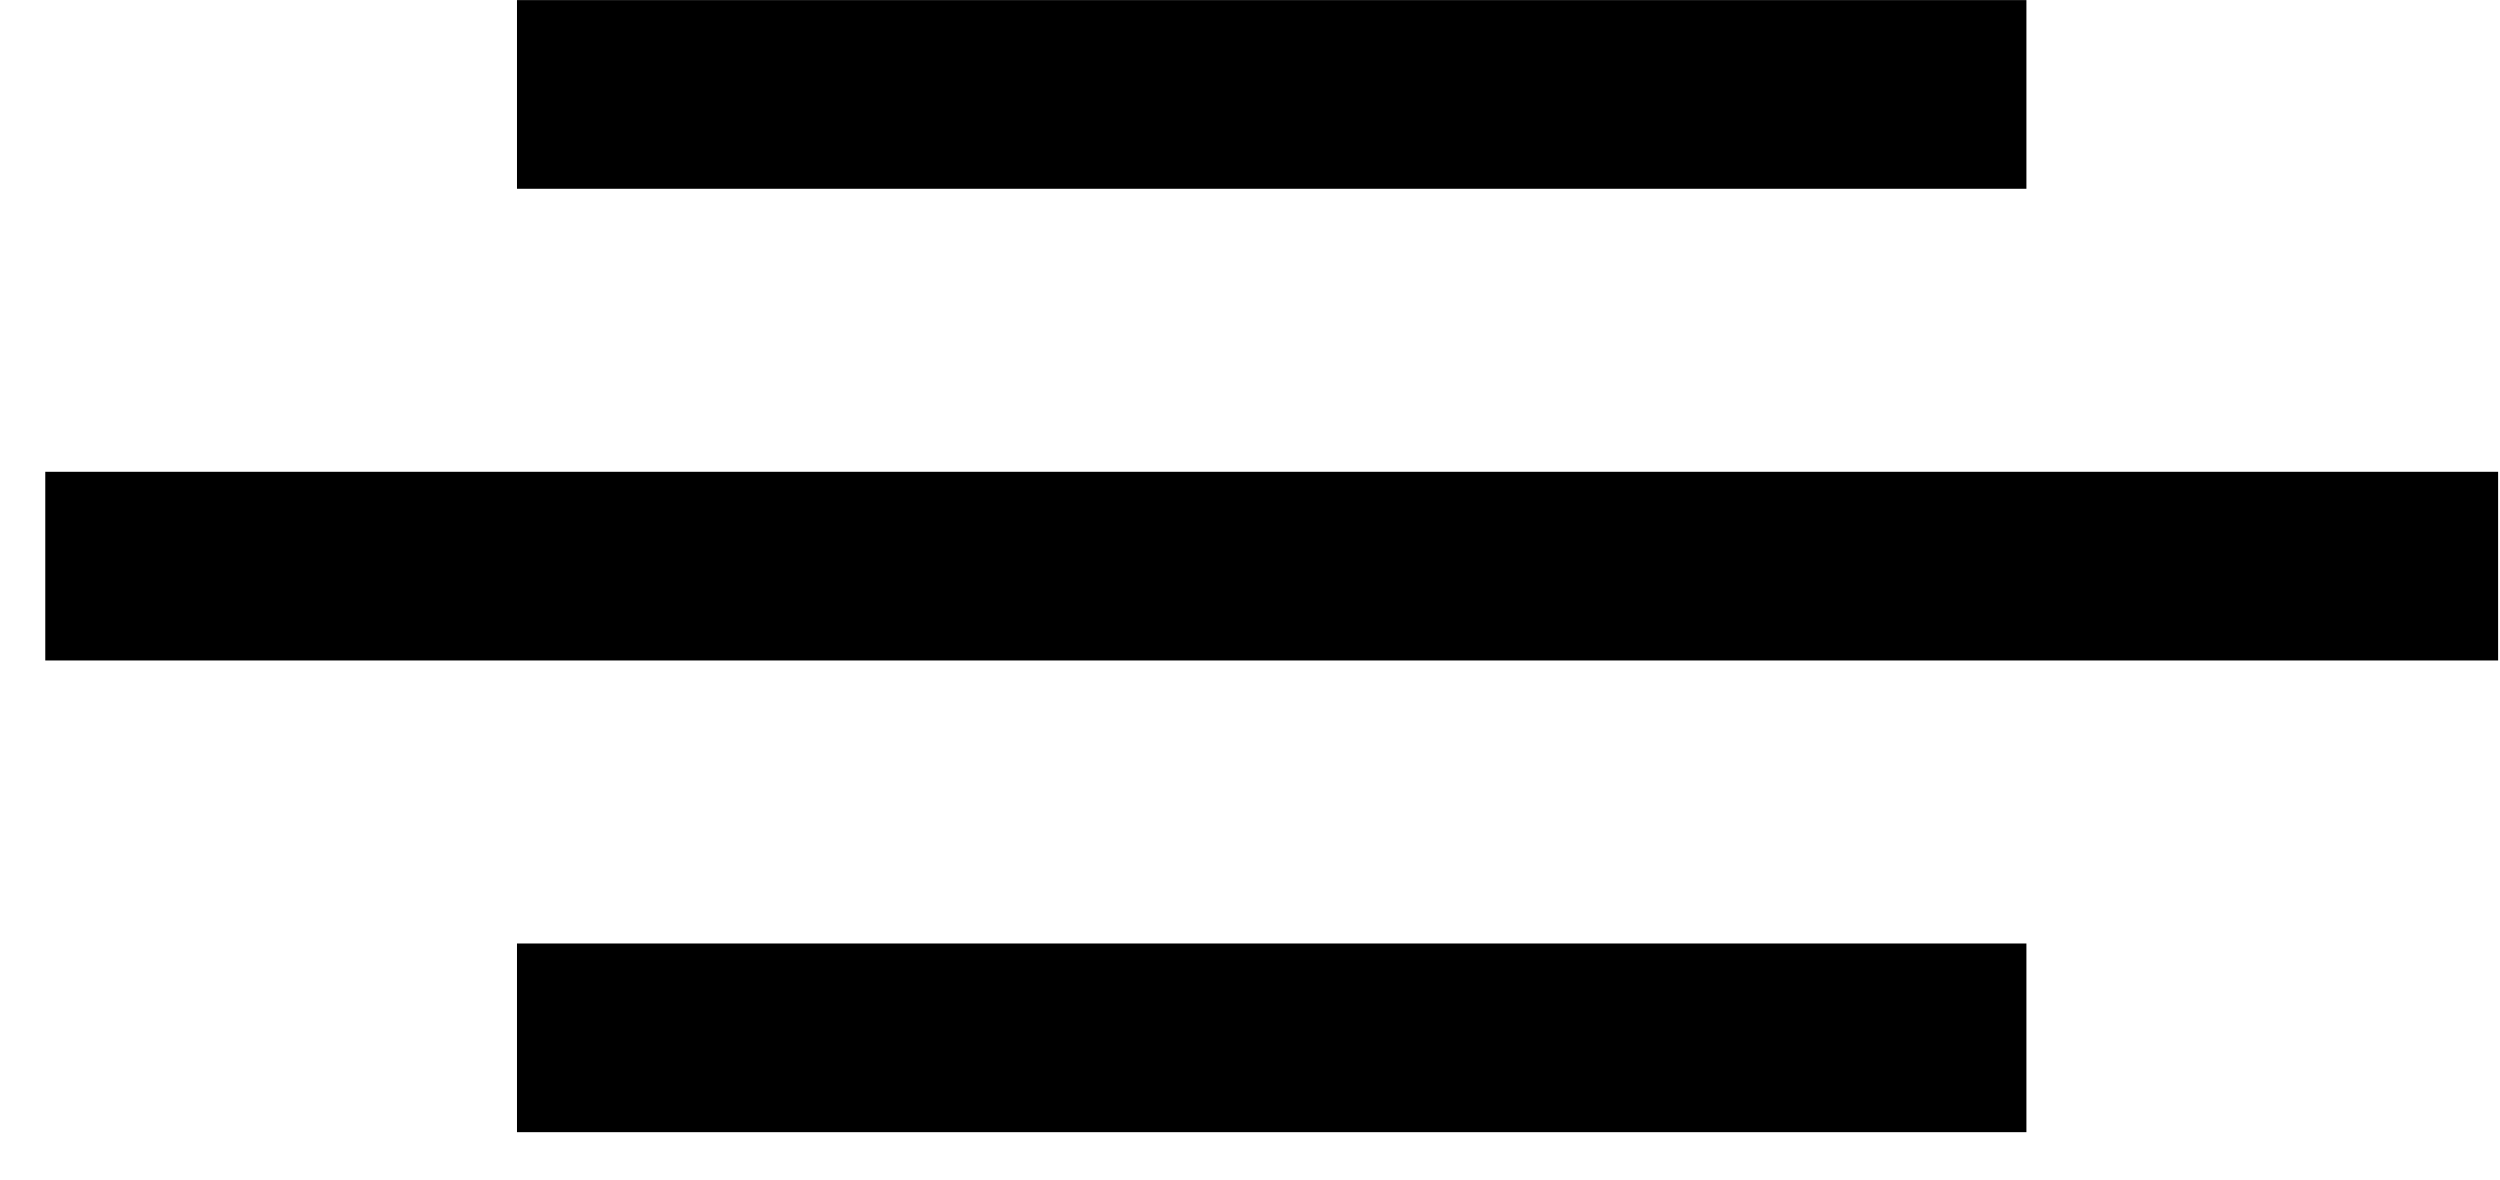
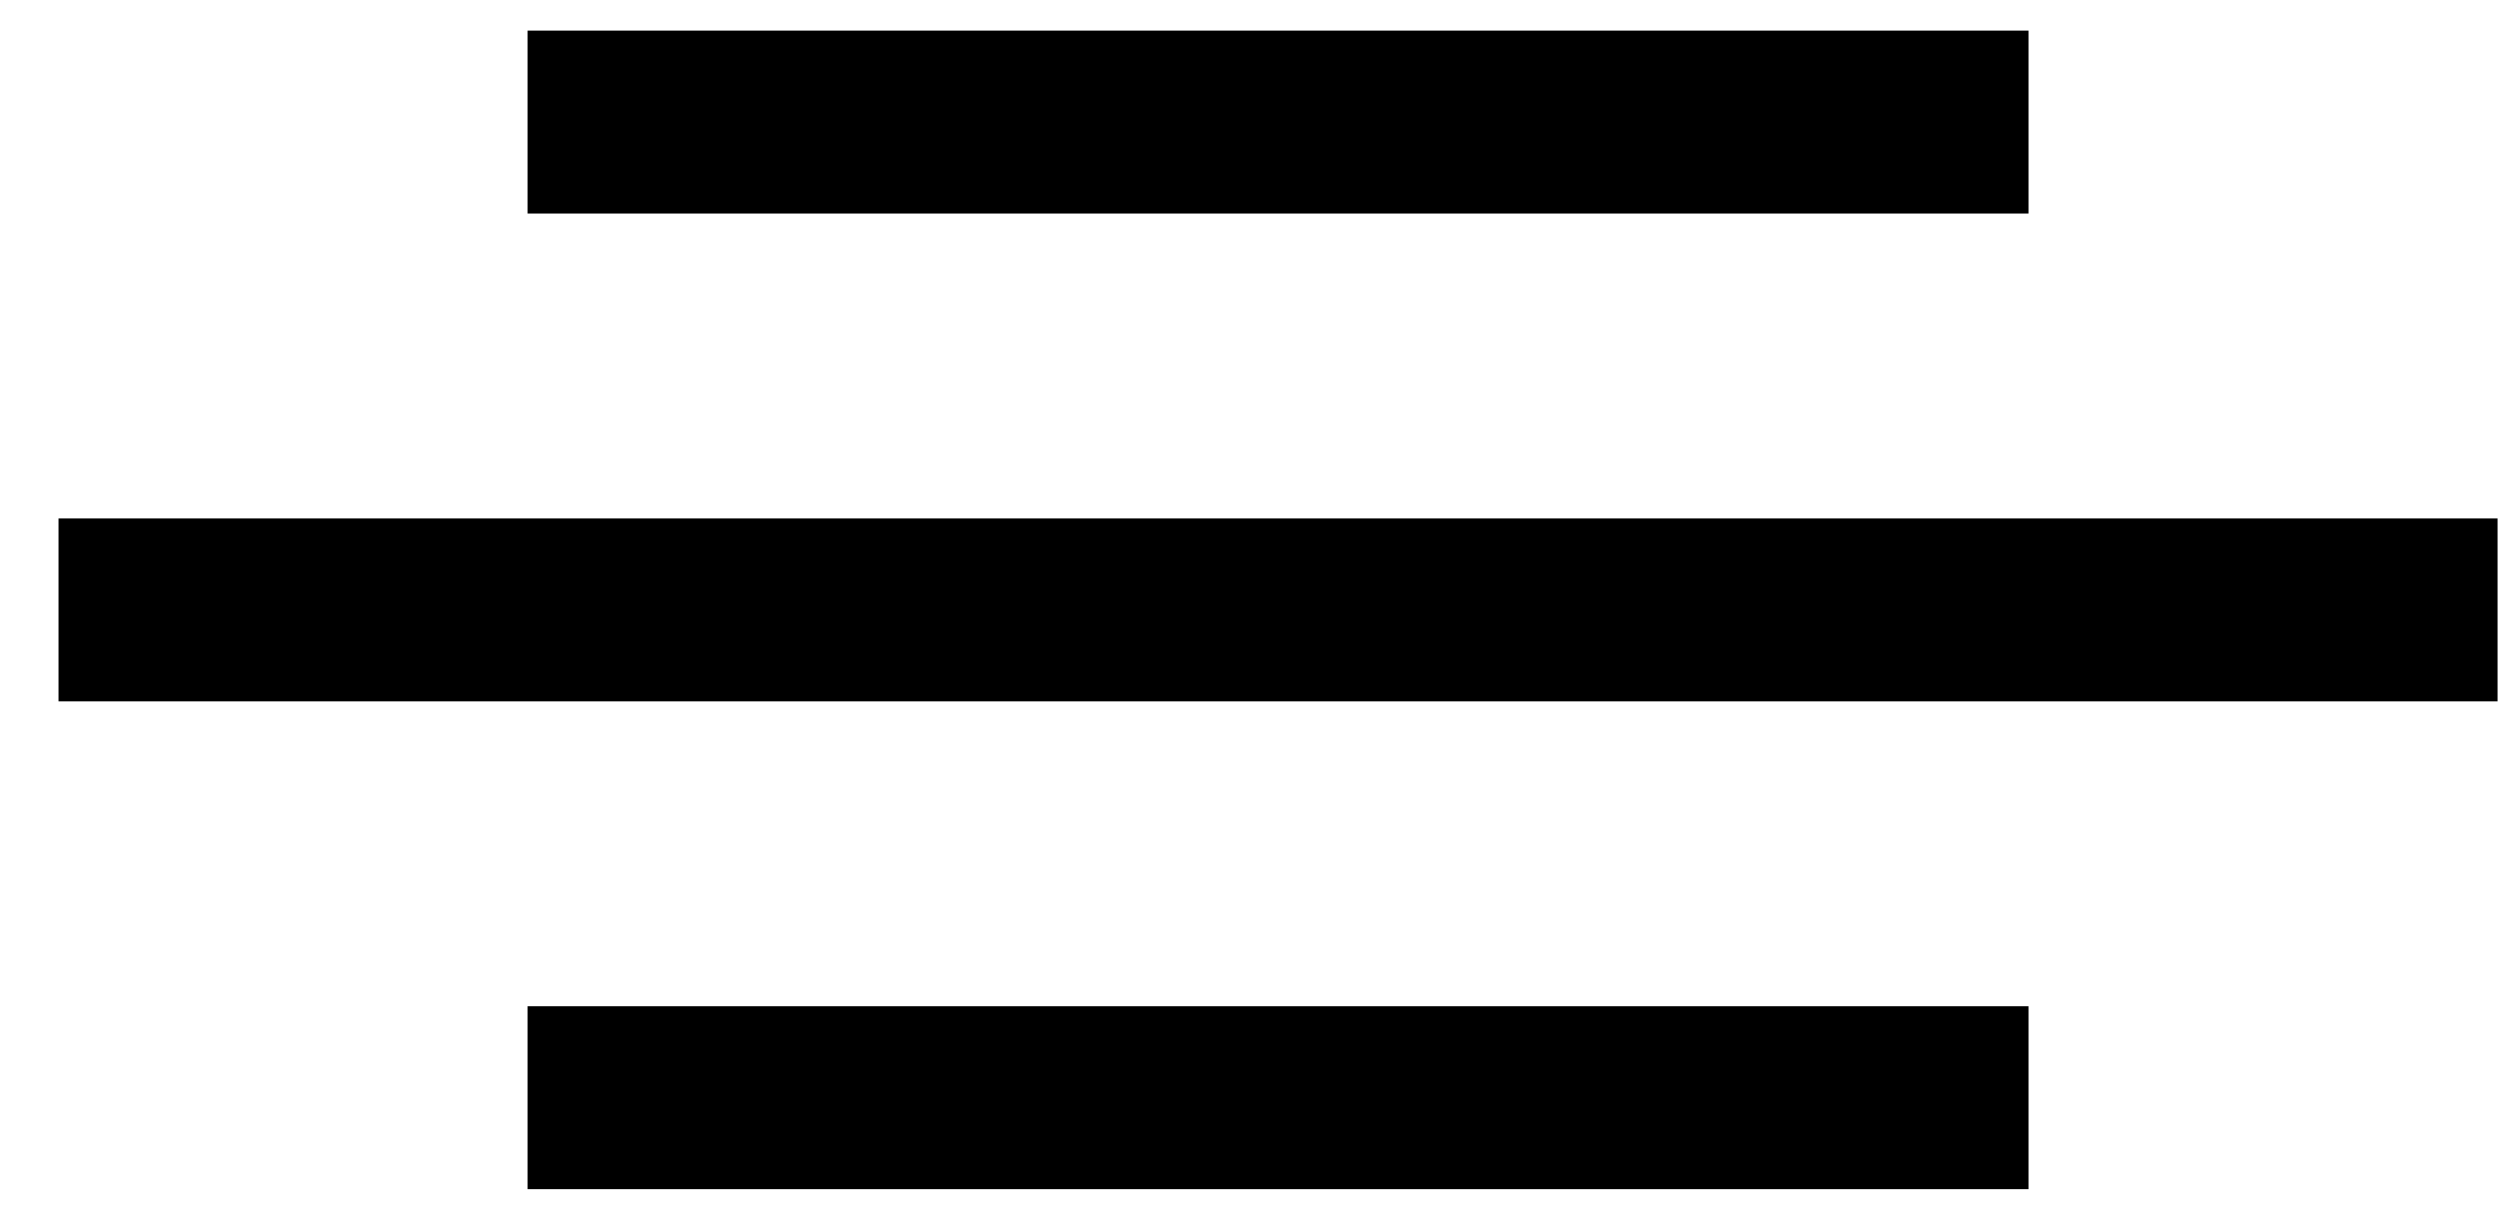
- <svg xmlns="http://www.w3.org/2000/svg" width="53" height="25" viewBox="0 0 53 25" fill="none">
-   <line x1="10.96" y1="2.002" x2="42.96" y2="2.002" stroke="black" stroke-width="4" />
-   <line x1="0.96" y1="12.002" x2="52.96" y2="12.002" stroke="black" stroke-width="4" />
-   <line x1="10.96" y1="22.002" x2="42.96" y2="22.002" stroke="black" stroke-width="4" />
+ <svg xmlns="http://www.w3.org/2000/svg" width="41" height="20" viewBox="0 0 41 20" fill="none">
+   <line x1="8.652" y1="2.002" x2="33.268" y2="2.002" stroke="black" stroke-width="3" />
+   <line x1="0.96" y1="10.002" x2="40.96" y2="10.002" stroke="black" stroke-width="3" />
+   <line x1="8.652" y1="18.002" x2="33.268" y2="18.002" stroke="black" stroke-width="3" />
</svg>
